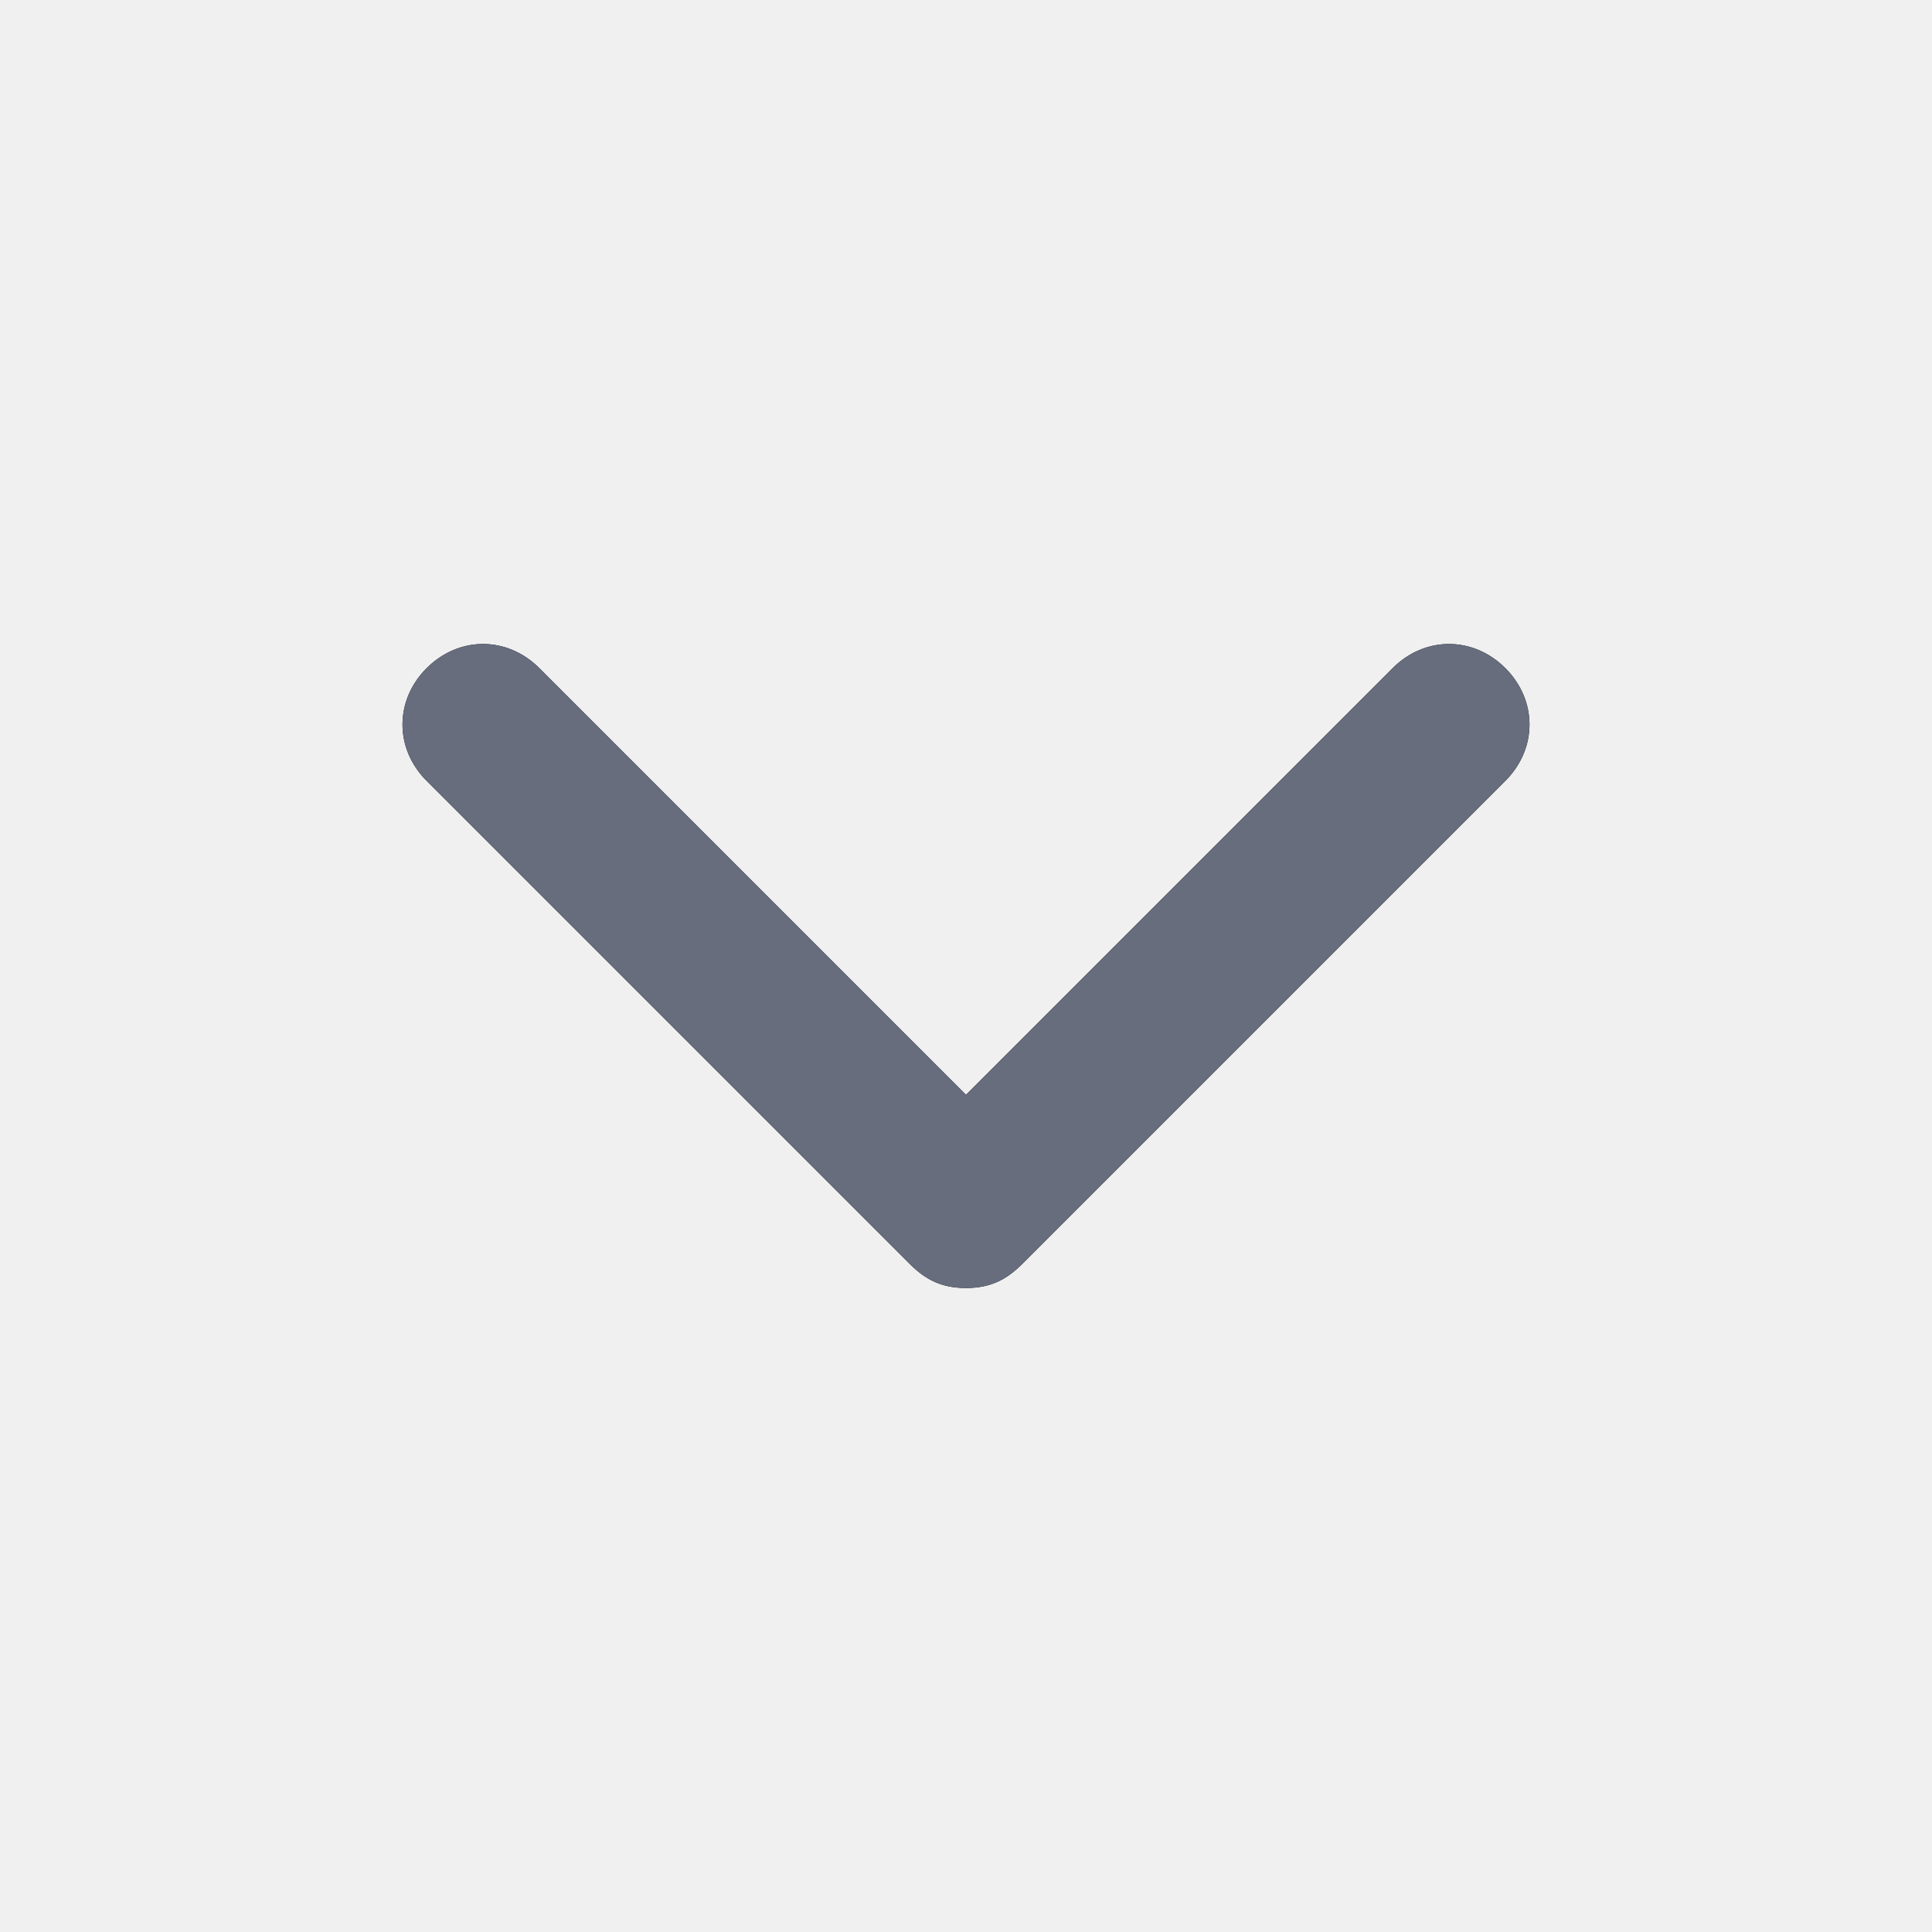
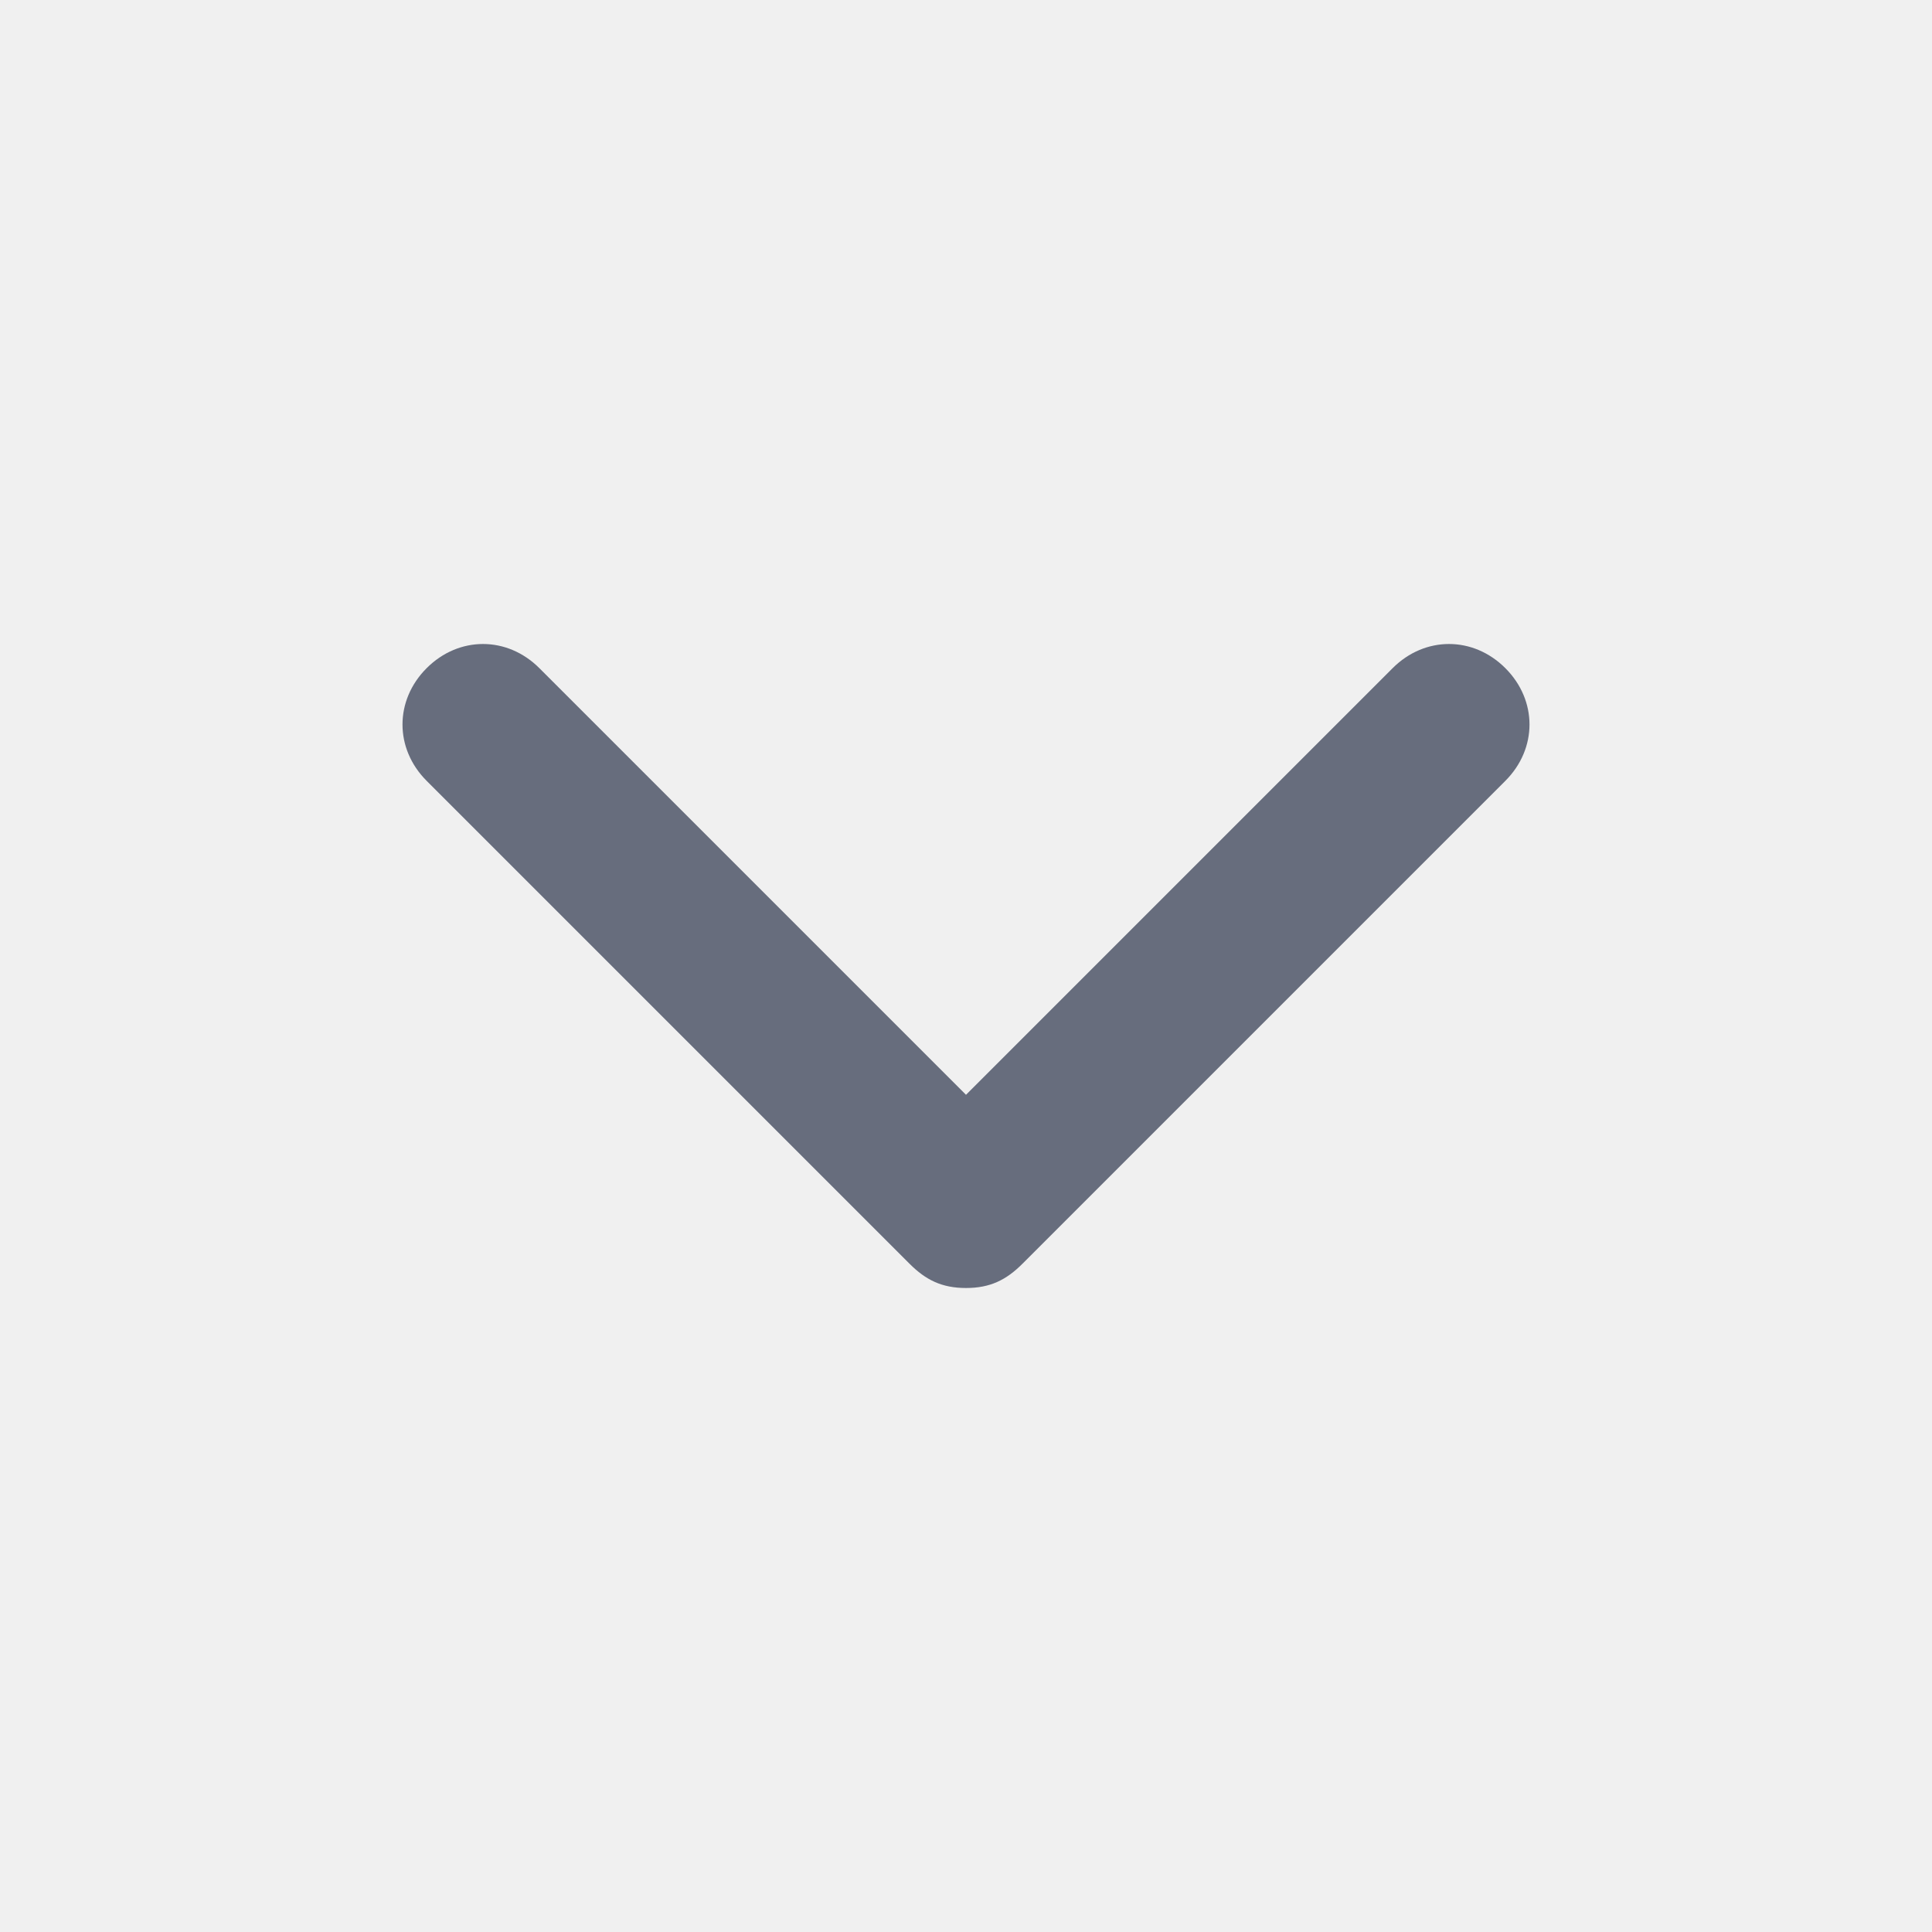
<svg xmlns="http://www.w3.org/2000/svg" width="18" height="18" viewBox="0 0 18 18" fill="none">
-   <path d="M14.025 7.275L9.525 11.775C9.375 11.925 9.225 12 9 12C8.775 12 8.625 11.925 8.475 11.775L3.975 7.275C3.675 6.975 3.675 6.525 3.975 6.225C4.275 5.925 4.725 5.925 5.025 6.225L9 10.2L12.975 6.225C13.275 5.925 13.725 5.925 14.025 6.225C14.325 6.525 14.325 6.975 14.025 7.275Z" fill="black" />
-   <mask id="mask0_2213_4420" style="mask-type:alpha" maskUnits="userSpaceOnUse" x="3" y="6" width="12" height="6">
-     <path d="M14.025 7.275L9.525 11.775C9.375 11.925 9.225 12 9 12C8.775 12 8.625 11.925 8.475 11.775L3.975 7.275C3.675 6.975 3.675 6.525 3.975 6.225C4.275 5.925 4.725 5.925 5.025 6.225L9 10.2L12.975 6.225C13.275 5.925 13.725 5.925 14.025 6.225C14.325 6.525 14.325 6.975 14.025 7.275Z" fill="white" />
-   </mask>
-   <g mask="url(#mask0_2213_4420)">
-     <rect width="18" height="18" fill="#676D7D" />
-   </g>
+   <path d="M14.025 7.275L9.525 11.775C9.375 11.925 9.225 12 9 12C8.775 12 8.625 11.925 8.475 11.775L3.975 7.275C3.675 6.975 3.675 6.525 3.975 6.225C4.275 5.925 4.725 5.925 5.025 6.225L9 10.2L12.975 6.225C13.275 5.925 13.725 5.925 14.025 6.225C14.325 6.525 14.325 6.975 14.025 7.275Z" fill="#676D7D" />
</svg>
